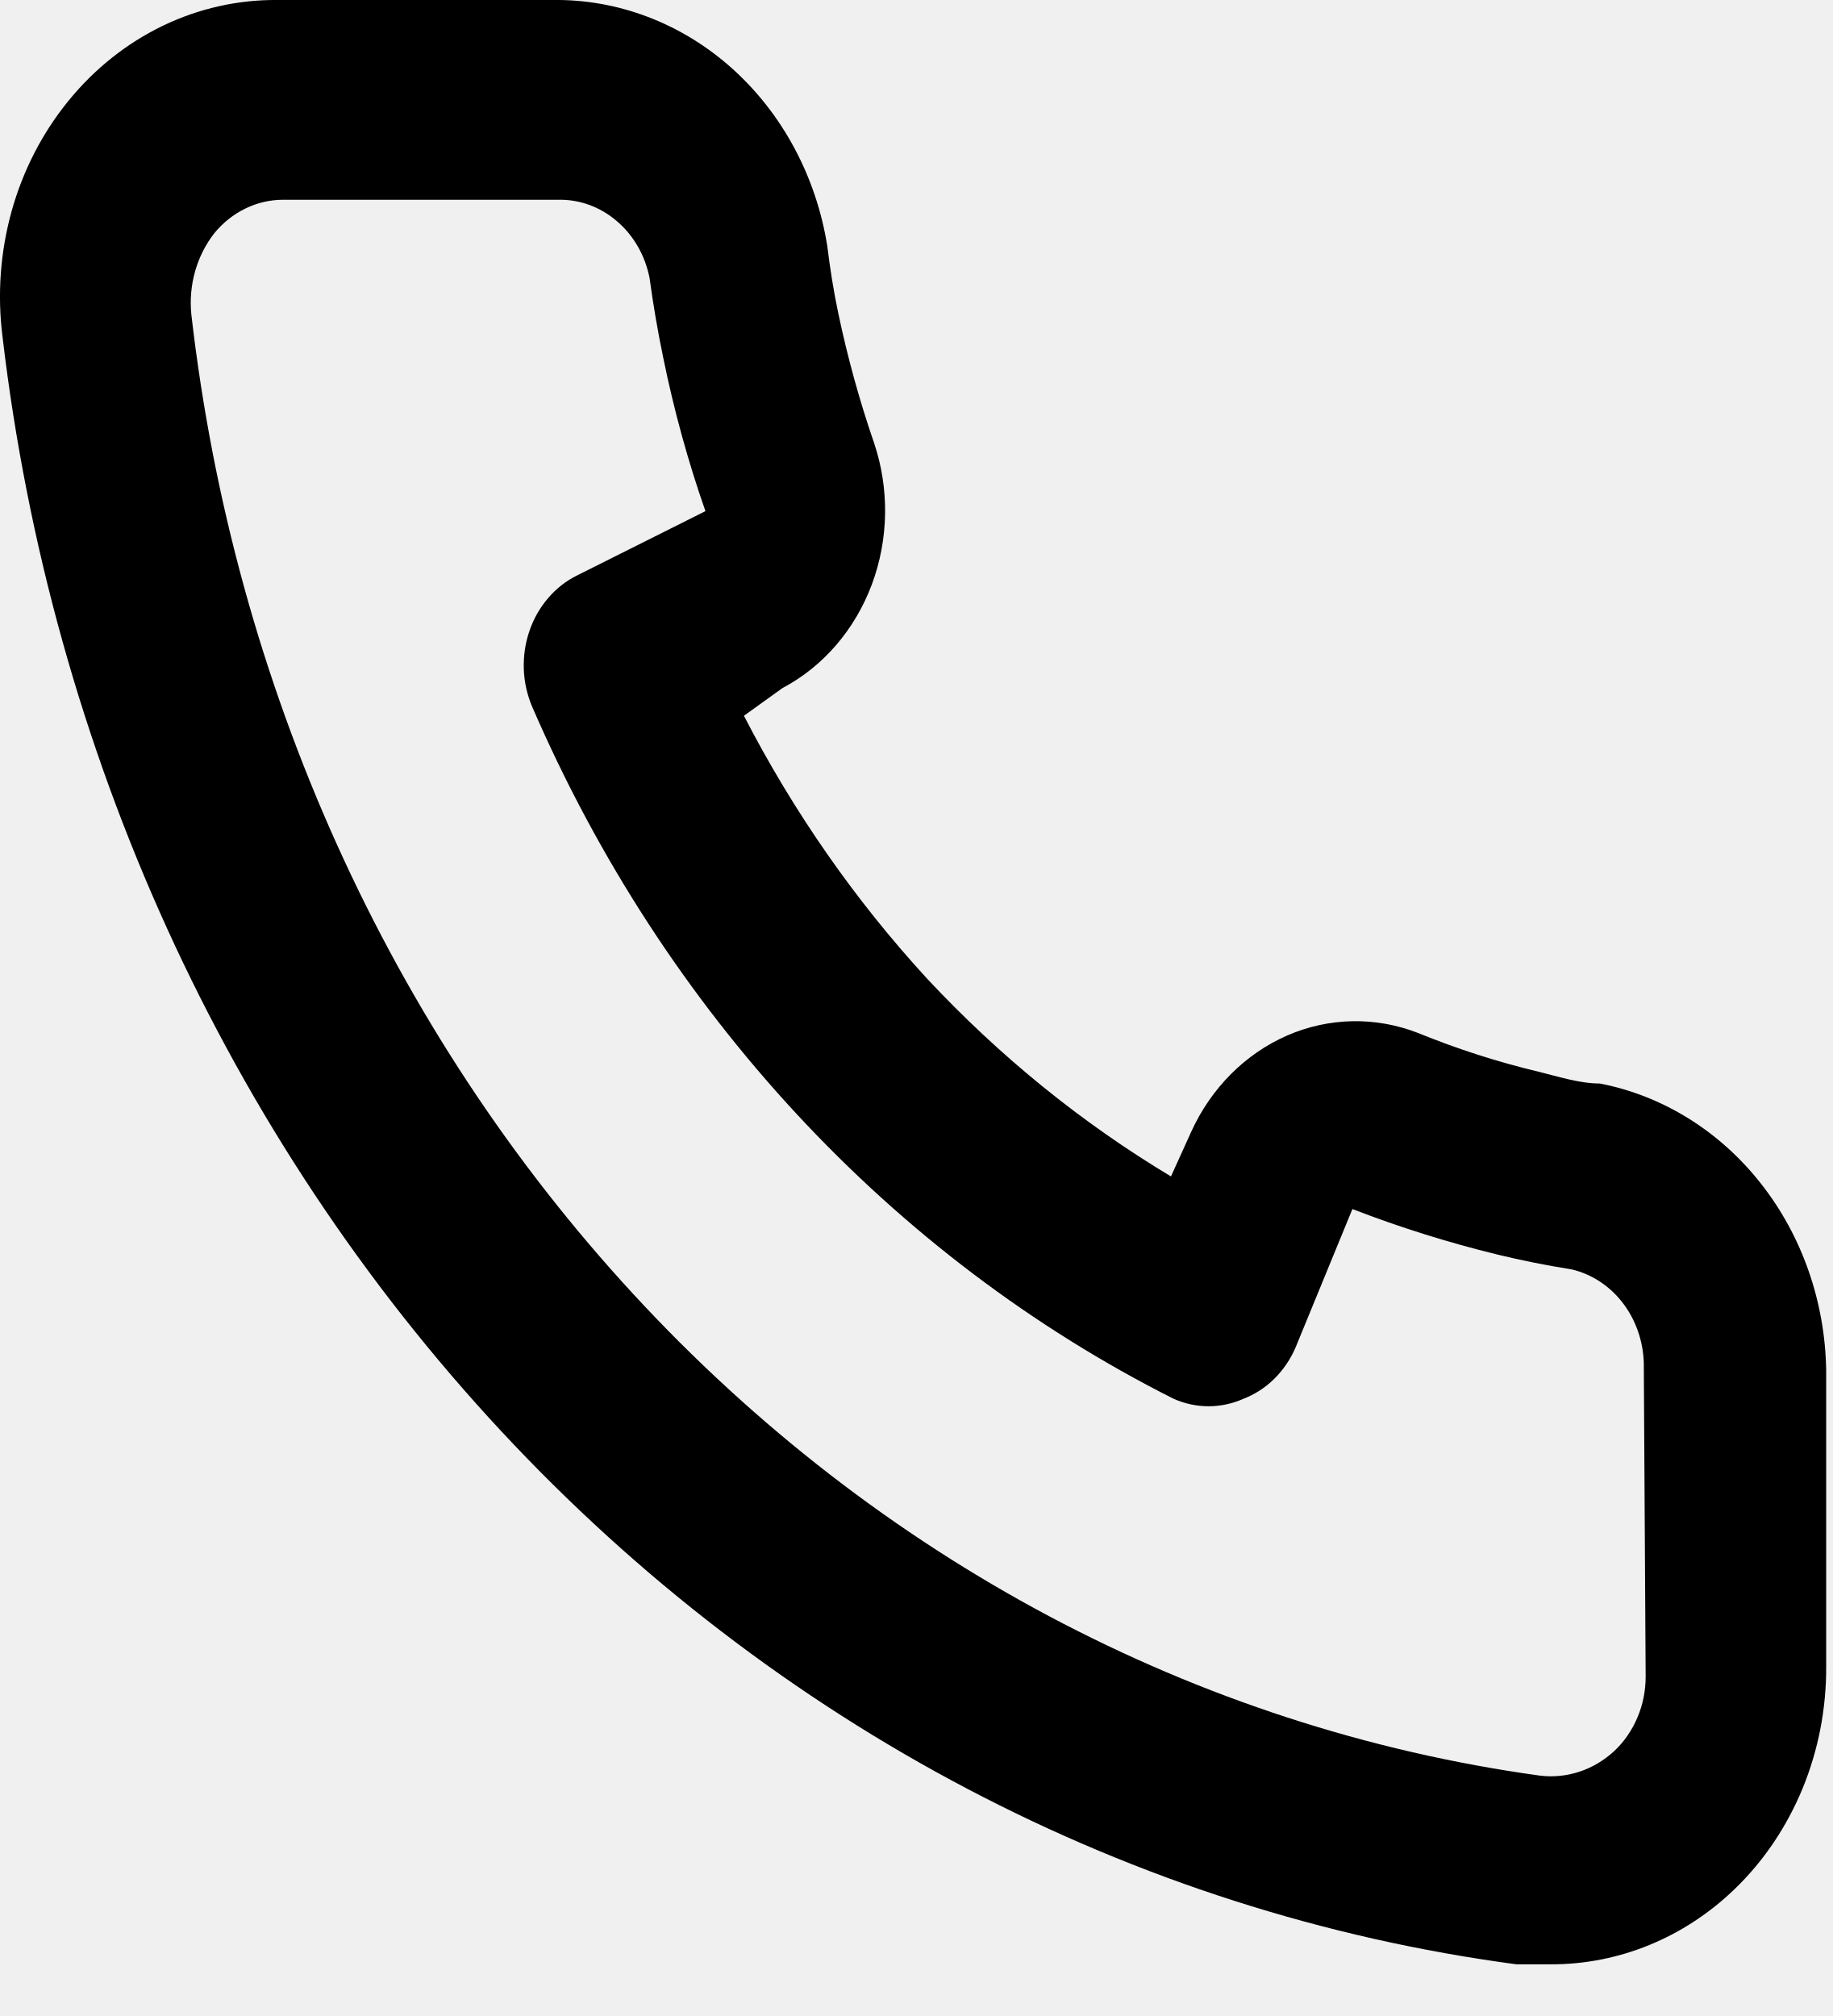
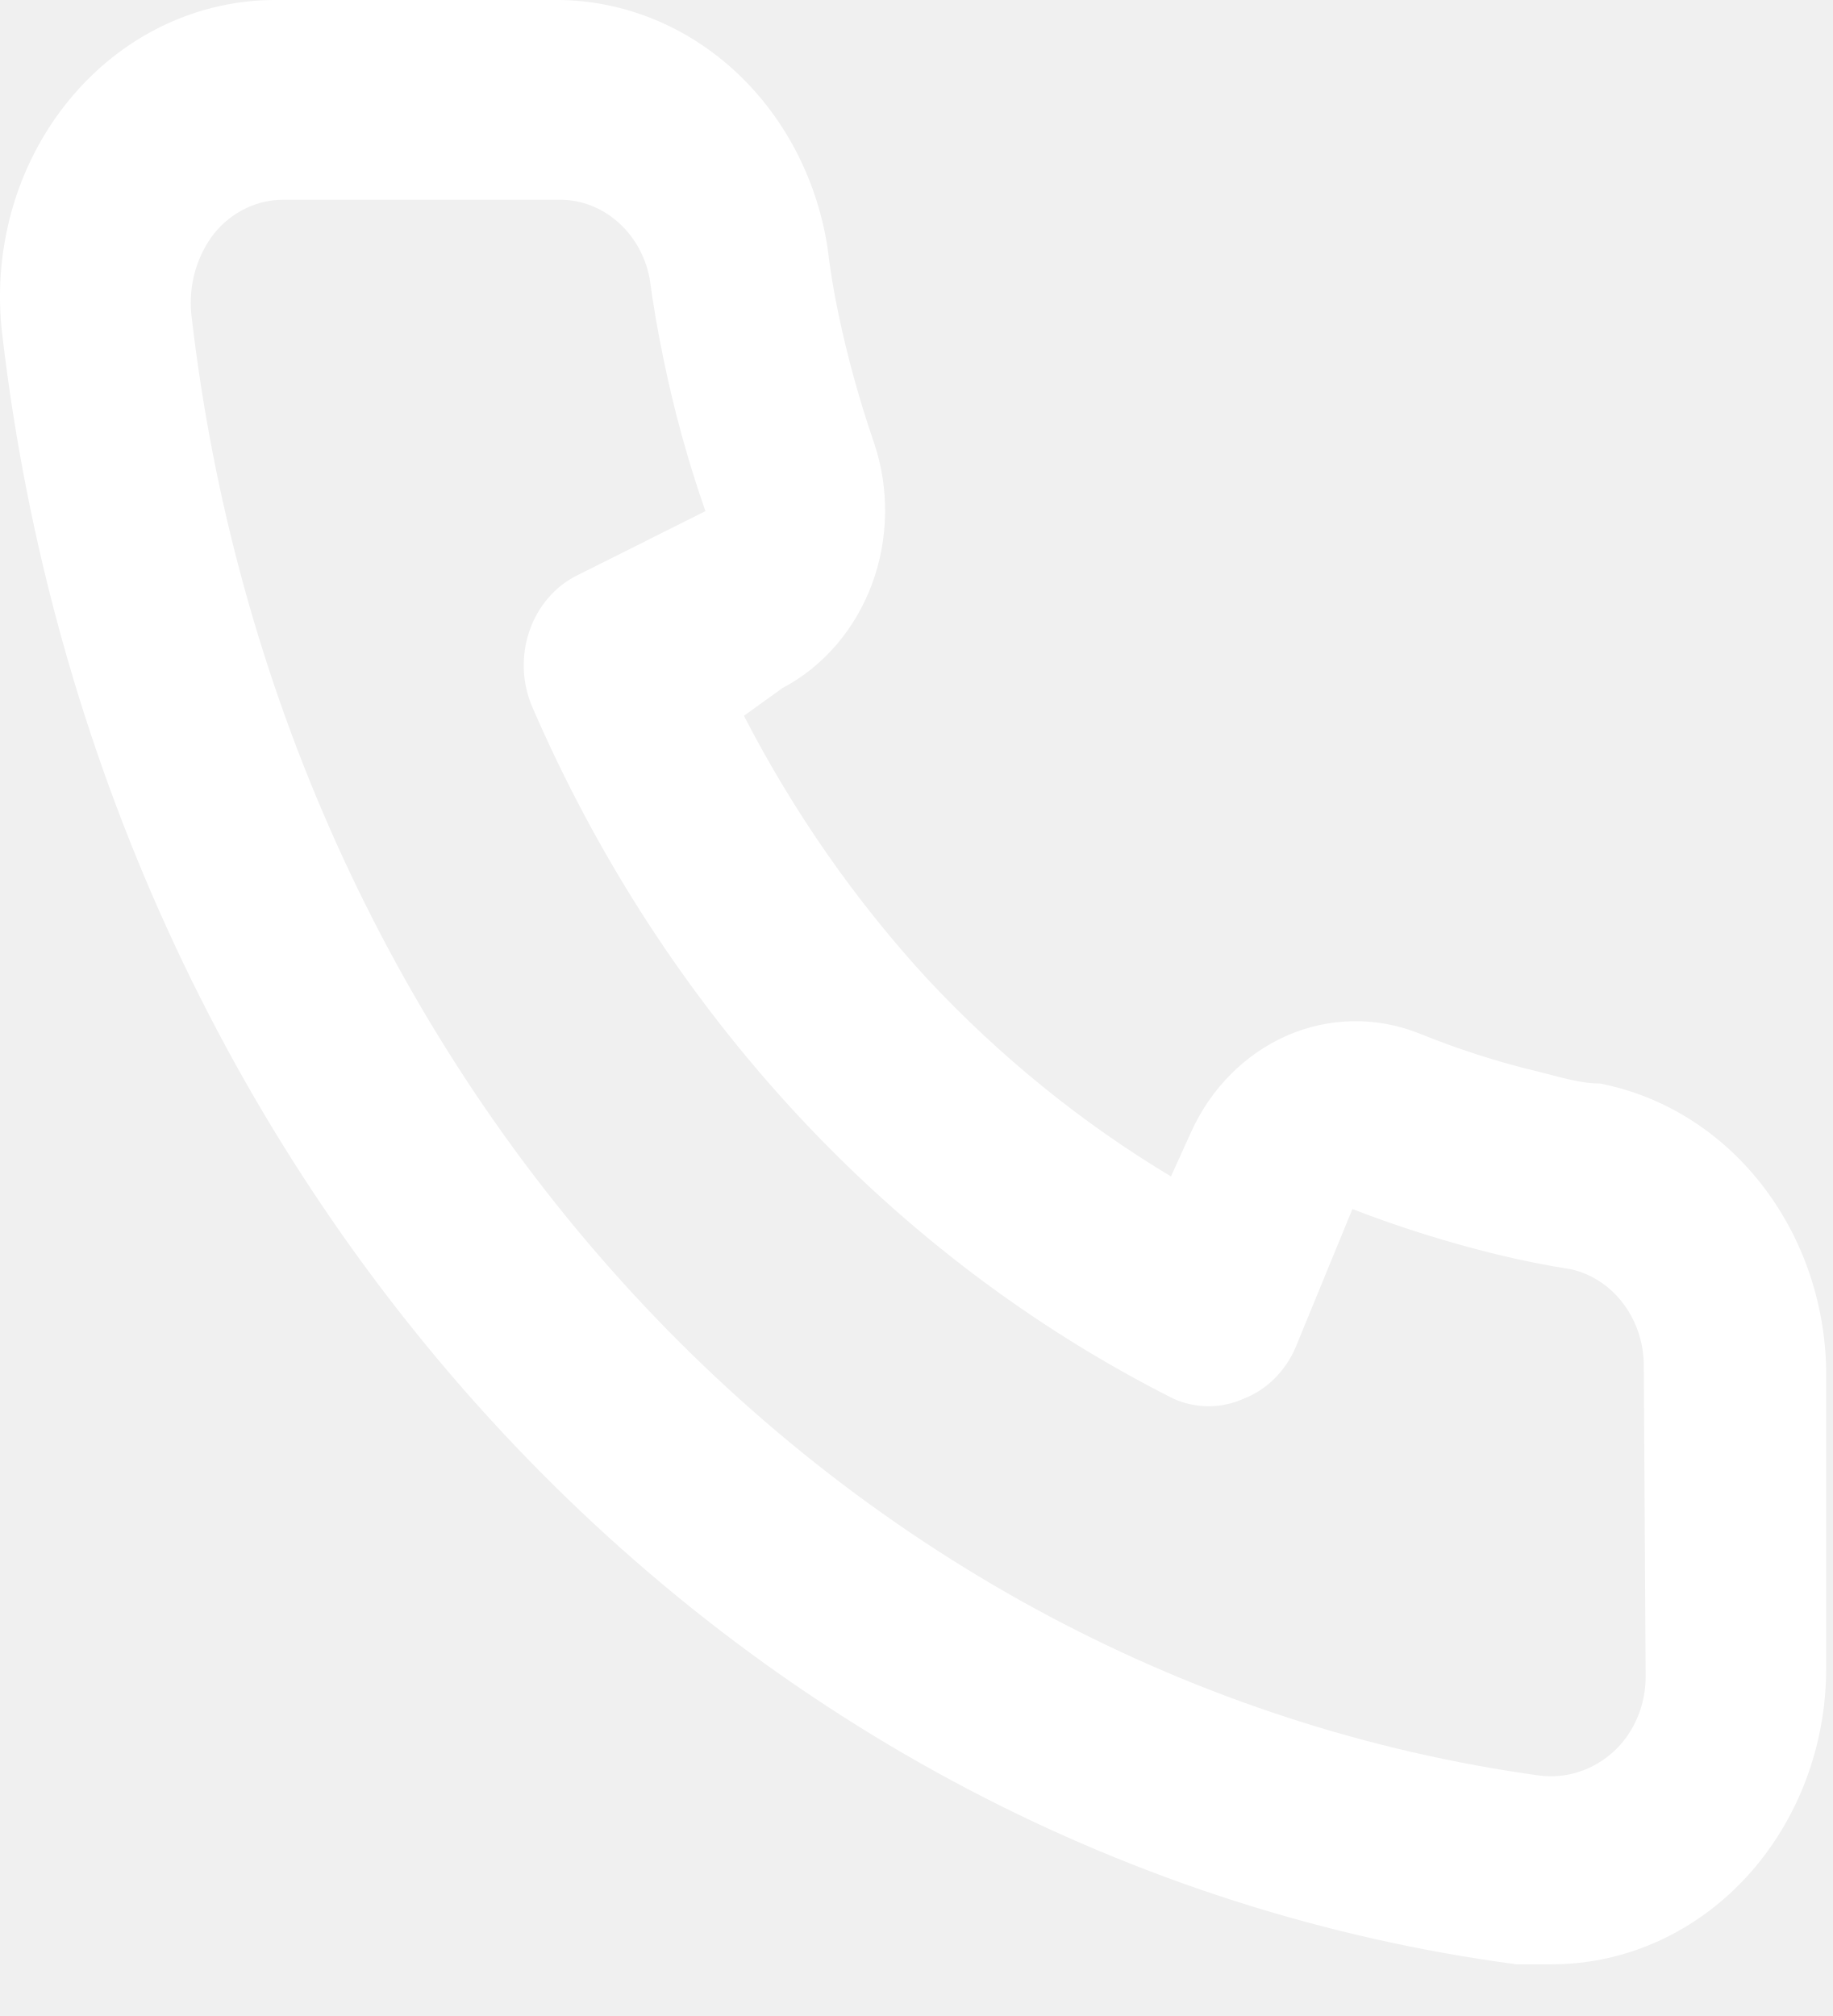
<svg xmlns="http://www.w3.org/2000/svg" width="20" height="22" viewBox="0 0 20 22" fill="none">
-   <path d="M17.458 11.824C17.238 11.824 17.008 11.749 16.788 11.695C16.343 11.589 15.905 11.448 15.478 11.274C15.014 11.092 14.504 11.101 14.046 11.3C13.589 11.5 13.215 11.874 12.998 12.353L12.778 12.838C11.804 12.254 10.909 11.528 10.118 10.681C9.333 9.827 8.66 8.862 8.118 7.811L8.538 7.509C8.982 7.275 9.329 6.872 9.514 6.378C9.698 5.884 9.707 5.334 9.538 4.833C9.379 4.372 9.249 3.9 9.148 3.42C9.098 3.183 9.058 2.935 9.028 2.687C8.907 1.927 8.538 1.239 7.988 0.746C7.438 0.254 6.743 -0.011 6.028 0H3.028C2.597 -0.004 2.17 0.092 1.777 0.281C1.383 0.471 1.032 0.75 0.748 1.099C0.463 1.448 0.251 1.859 0.127 2.304C0.003 2.75 -0.031 3.218 0.028 3.679C0.561 8.199 2.474 12.398 5.466 15.614C8.457 18.829 12.357 20.878 16.548 21.436H16.928C17.666 21.437 18.378 21.146 18.928 20.616C19.245 20.311 19.497 19.937 19.67 19.518C19.842 19.1 19.93 18.647 19.928 18.189V14.953C19.916 14.203 19.663 13.482 19.212 12.911C18.762 12.341 18.142 11.956 17.458 11.824ZM17.958 18.297C17.958 18.45 17.928 18.602 17.869 18.741C17.81 18.881 17.725 19.005 17.618 19.106C17.506 19.21 17.376 19.288 17.235 19.334C17.093 19.381 16.945 19.395 16.798 19.376C13.053 18.858 9.574 17.009 6.911 14.122C4.247 11.235 2.551 7.474 2.088 3.431C2.072 3.273 2.086 3.113 2.129 2.961C2.172 2.809 2.243 2.668 2.338 2.546C2.432 2.431 2.547 2.339 2.677 2.276C2.806 2.213 2.946 2.18 3.088 2.18H6.088C6.321 2.174 6.548 2.256 6.73 2.412C6.913 2.567 7.039 2.786 7.088 3.032C7.128 3.327 7.178 3.618 7.238 3.906C7.354 4.474 7.507 5.033 7.698 5.578L6.298 6.279C6.178 6.338 6.071 6.422 5.981 6.527C5.892 6.631 5.822 6.753 5.777 6.887C5.731 7.02 5.711 7.162 5.716 7.304C5.721 7.446 5.753 7.585 5.808 7.714C7.247 11.04 9.725 13.713 12.808 15.265C13.052 15.373 13.325 15.373 13.568 15.265C13.693 15.217 13.807 15.143 13.905 15.047C14.003 14.95 14.082 14.834 14.138 14.704L14.758 13.194C15.275 13.394 15.803 13.559 16.338 13.69C16.605 13.755 16.875 13.809 17.148 13.852C17.376 13.905 17.579 14.041 17.723 14.238C17.867 14.435 17.943 14.68 17.938 14.931L17.958 18.297Z" fill="black" />
+   <path d="M17.458 11.824C17.238 11.824 17.008 11.749 16.788 11.695C16.343 11.589 15.905 11.448 15.478 11.274C15.014 11.092 14.504 11.101 14.046 11.3C13.589 11.5 13.215 11.874 12.998 12.353L12.778 12.838C11.804 12.254 10.909 11.528 10.118 10.681C9.333 9.827 8.66 8.862 8.118 7.811L8.538 7.509C8.982 7.275 9.329 6.872 9.514 6.378C9.698 5.884 9.707 5.334 9.538 4.833C9.379 4.372 9.249 3.9 9.148 3.42C9.098 3.183 9.058 2.935 9.028 2.687C8.907 1.927 8.538 1.239 7.988 0.746C7.438 0.254 6.743 -0.011 6.028 0H3.028C2.597 -0.004 2.17 0.092 1.777 0.281C1.383 0.471 1.032 0.75 0.748 1.099C0.463 1.448 0.251 1.859 0.127 2.304C0.003 2.75 -0.031 3.218 0.028 3.679C0.561 8.199 2.474 12.398 5.466 15.614C8.457 18.829 12.357 20.878 16.548 21.436H16.928C17.666 21.437 18.378 21.146 18.928 20.616C19.245 20.311 19.497 19.937 19.67 19.518C19.842 19.1 19.93 18.647 19.928 18.189V14.953C19.916 14.203 19.663 13.482 19.212 12.911C18.762 12.341 18.142 11.956 17.458 11.824ZM17.958 18.297C17.958 18.45 17.928 18.602 17.869 18.741C17.81 18.881 17.725 19.005 17.618 19.106C17.506 19.21 17.376 19.288 17.235 19.334C17.093 19.381 16.945 19.395 16.798 19.376C13.053 18.858 9.574 17.009 6.911 14.122C4.247 11.235 2.551 7.474 2.088 3.431C2.072 3.273 2.086 3.113 2.129 2.961C2.172 2.809 2.243 2.668 2.338 2.546C2.432 2.431 2.547 2.339 2.677 2.276C2.806 2.213 2.946 2.18 3.088 2.18H6.088C6.321 2.174 6.548 2.256 6.73 2.412C6.913 2.567 7.039 2.786 7.088 3.032C7.128 3.327 7.178 3.618 7.238 3.906C7.354 4.474 7.507 5.033 7.698 5.578L6.298 6.279C6.178 6.338 6.071 6.422 5.981 6.527C5.892 6.631 5.822 6.753 5.777 6.887C5.731 7.02 5.711 7.162 5.716 7.304C5.721 7.446 5.753 7.585 5.808 7.714C7.247 11.04 9.725 13.713 12.808 15.265C13.052 15.373 13.325 15.373 13.568 15.265C13.693 15.217 13.807 15.143 13.905 15.047C14.003 14.95 14.082 14.834 14.138 14.704L14.758 13.194C15.275 13.394 15.803 13.559 16.338 13.69C16.605 13.755 16.875 13.809 17.148 13.852C17.376 13.905 17.579 14.041 17.723 14.238C17.867 14.435 17.943 14.68 17.938 14.931L17.958 18.297Z" fill="white" />
</svg>
